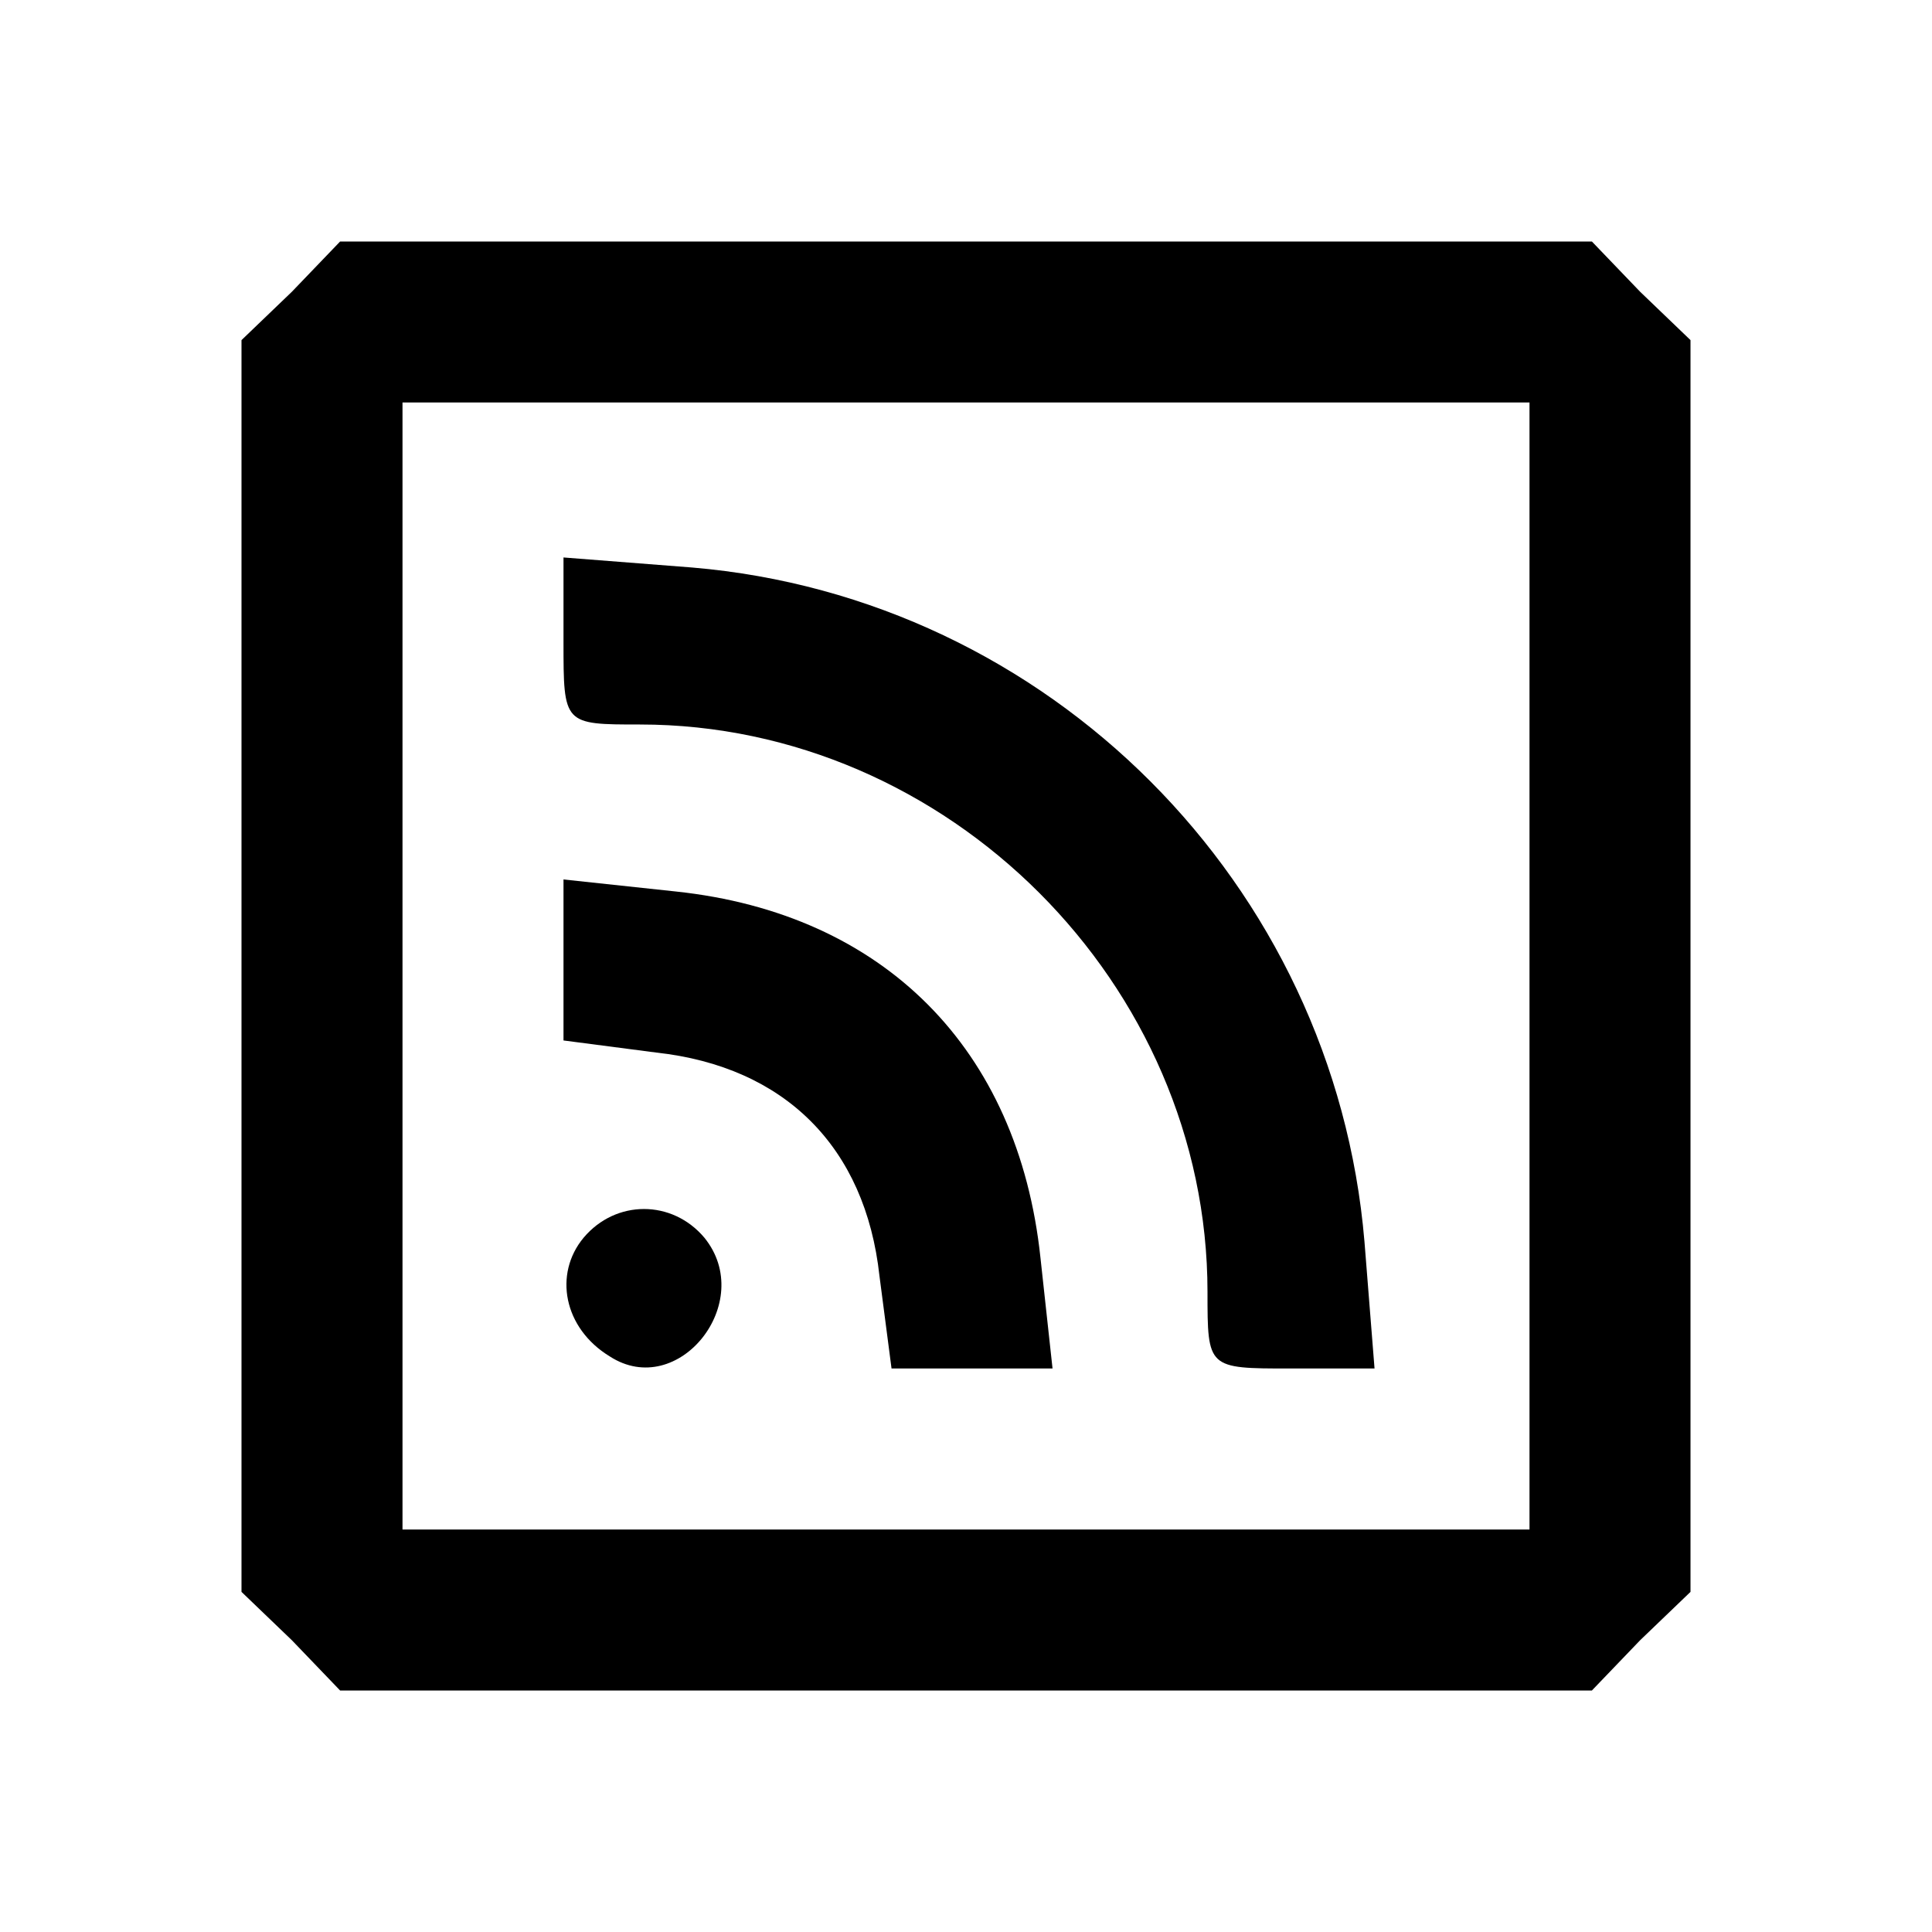
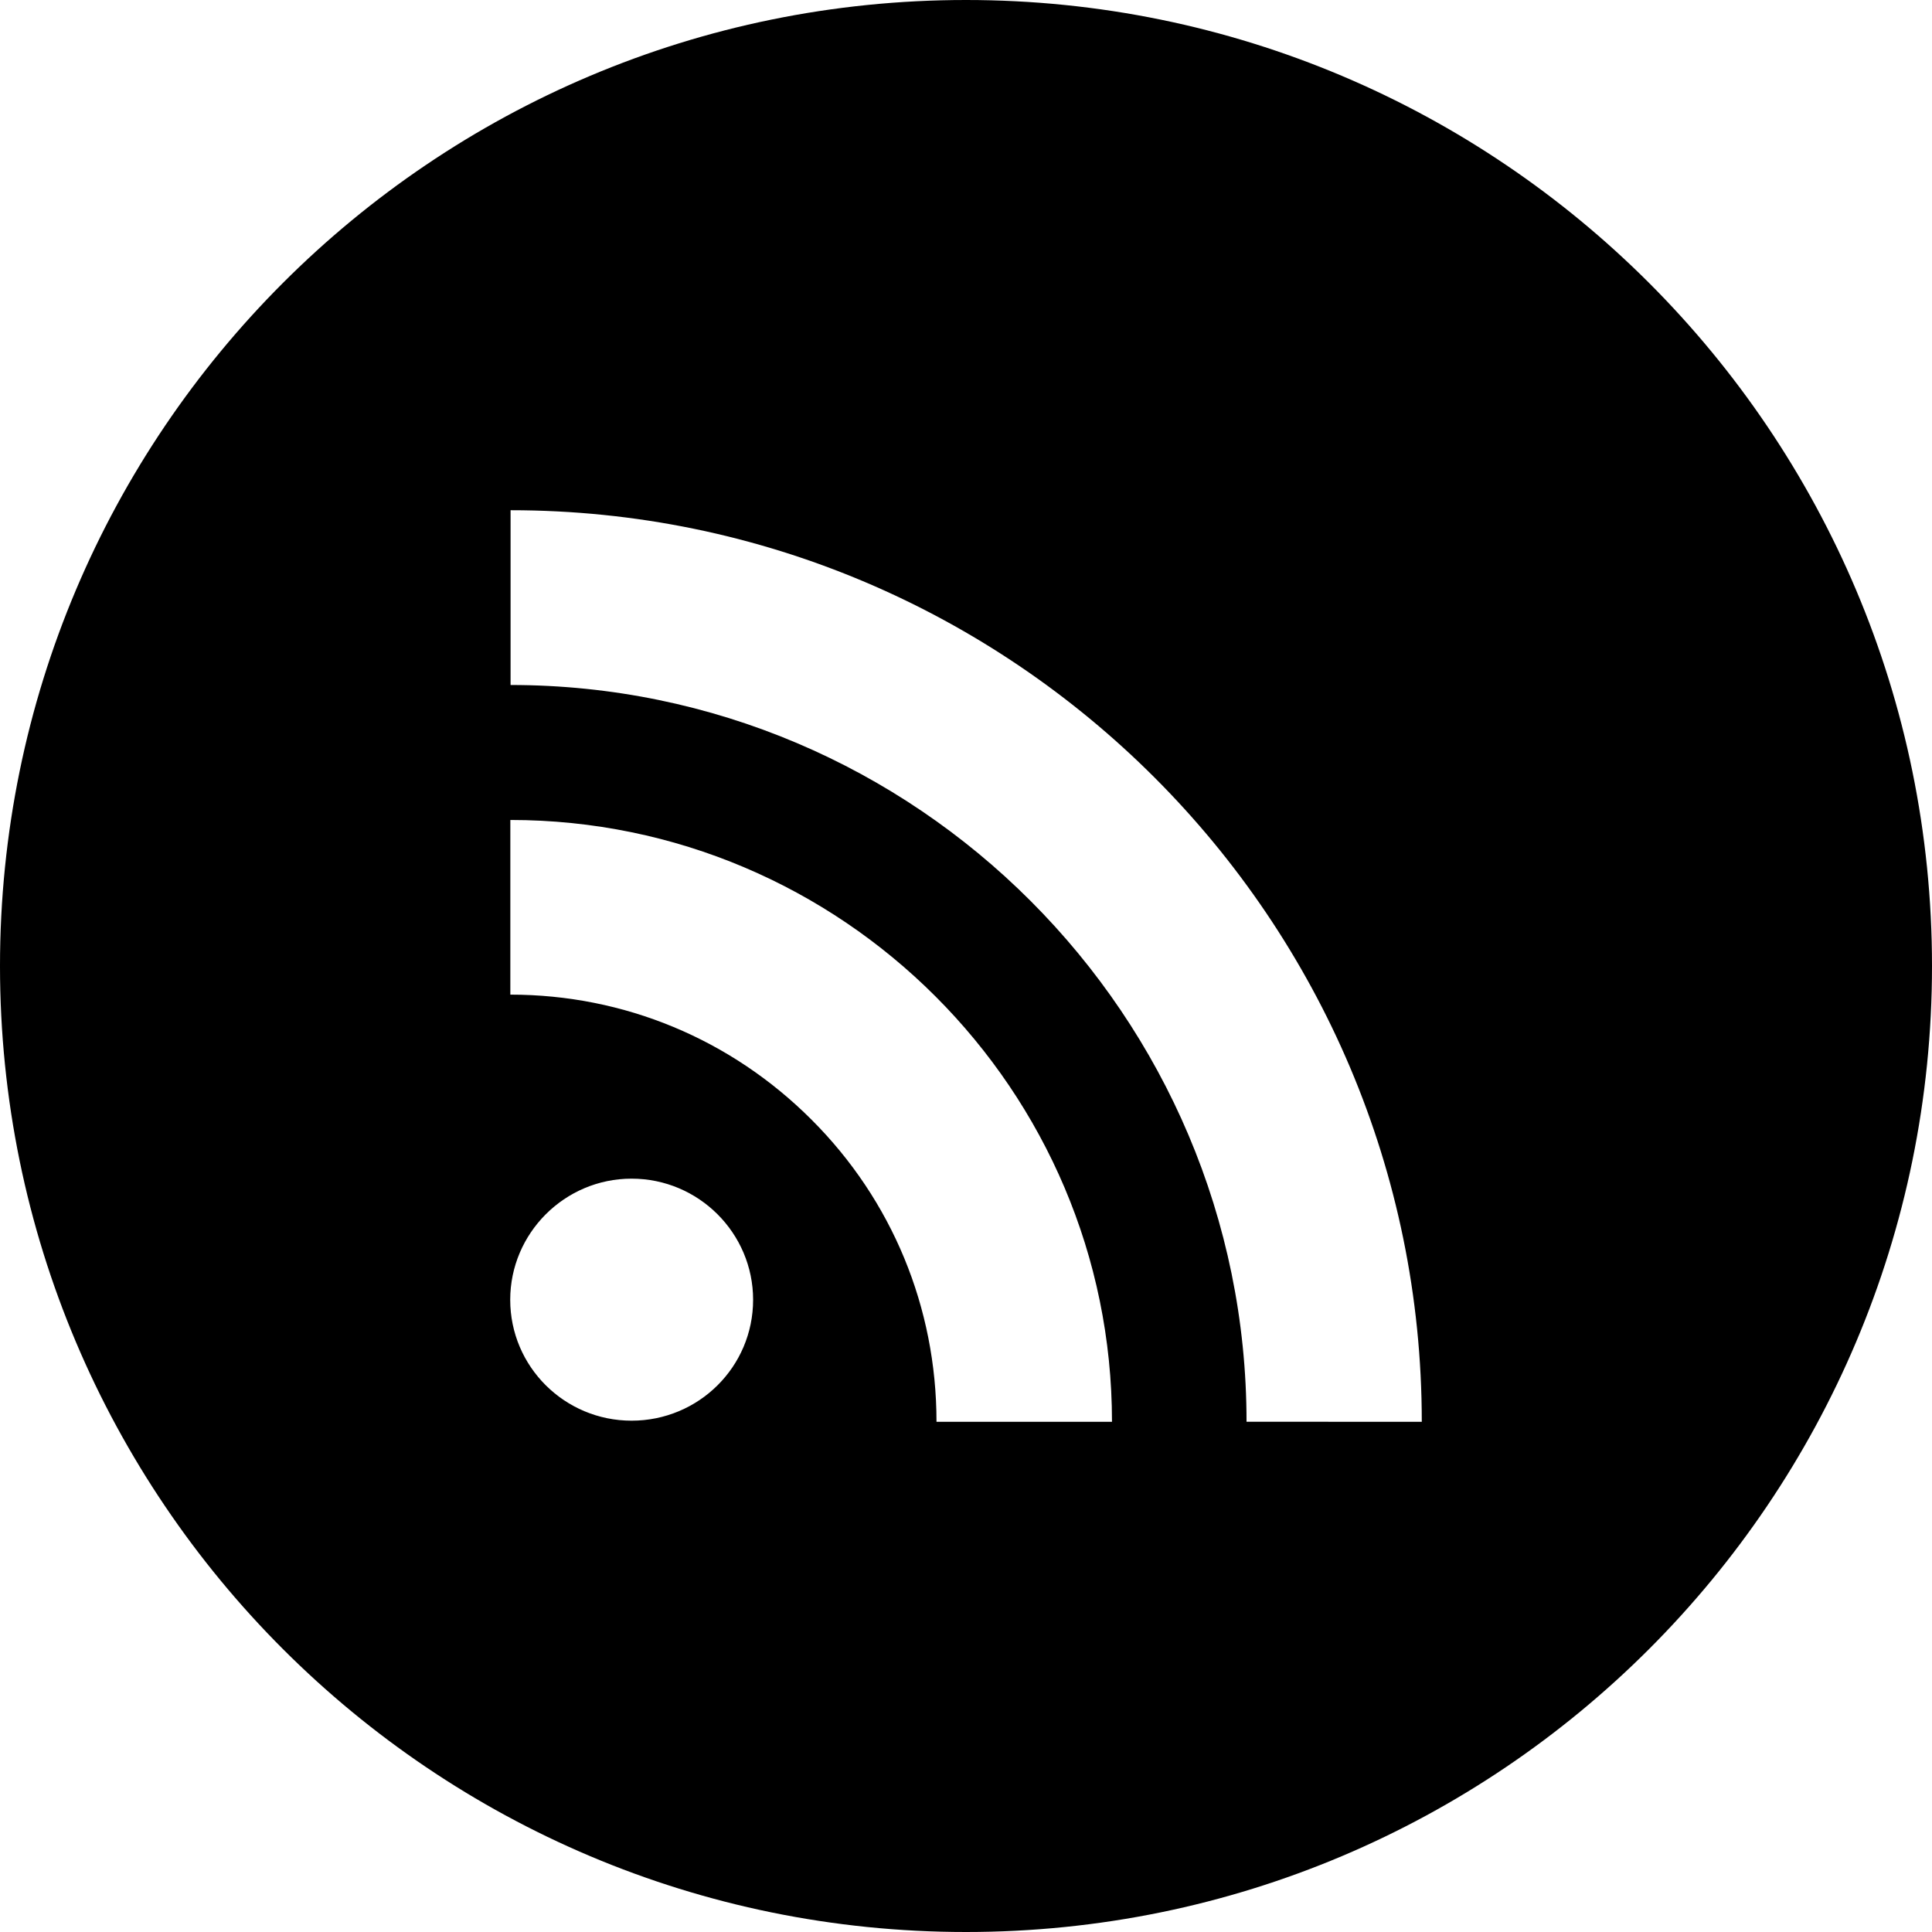
- <svg xmlns="http://www.w3.org/2000/svg" version="1.0" width="96pt" height="96pt" viewBox="0 0 96 96" preserveAspectRatio="xMidYMid meet">
-   <g transform="translate(0,96) scale(0.1,-0.1)" fill="#000000" stroke="none">
-     <path d="M145 815 l-25 -24 0 -311 0 -311 25 -24 24 -25 311 0 311 0 24 25 25 24 0 311 0 311 -25 24 -24 25 -311 0 -311 0 -24 -25z m615 -335 l0 -280 -280 0 -280 0 0 280 0 280 280 0 280 0 0 -280z" />
-     <path d="M280 641 c0 -41 0 -41 38 -41 153 0 282 -129 282 -282 0 -38 0 -38 41 -38 l42 0 -5 63 c-15 178 -157 320 -334 335 l-64 5 0 -42z" />
-     <path d="M280 483 l0 -40 46 -6 c64 -7 104 -47 111 -111 l6 -46 40 0 40 0 -6 55 c-11 104 -78 171 -181 182 l-56 6 0 -40z" />
-     <path d="M290 345 c-15 -18 -10 -45 13 -59 34 -22 73 27 47 59 -16 19 -44 19 -60 0z" />
-   </g>
+ <svg xmlns="http://www.w3.org/2000/svg" version="1.1" id="Layer_1" text-rendering="geometricPrecision" image-rendering="optimizeQuality" shape-rendering="geometricPrecision" x="0px" y="0px" viewBox="0 0 8192 8192" style="enable-background:new 0 0 8192 8192;" xml:space="preserve">
+   <style type="text/css">
+ 	.st0{fill-rule:evenodd;clip-rule:evenodd;}
+ </style>
+   <path class="st0" d="M4096,0c2262.2,0,4096,1833.8,4096,4096S6358.2,8192,4096,8192S0,6358.2,0,4096S1833.8,0,4096,0z M2678,4997.7  c-283.9,0-514.6,231.5-514.6,513.6c0,283.5,230.7,512.6,514.6,512.6c284.8,0,515.3-229,515.3-512.6  C3193.3,5229.2,2962.8,4997.7,2678,4997.7z M2163.9,3476.5v740.9c482.5,0,935.9,188.7,1277.4,530.5  c341.2,340.8,529.6,796.4,529.6,1280.8H4715c0-1407.1-1144.9-2551.9-2551-2551.9V3476.5z M2164.9,2163.4v741.1  c1720.5,0,3120.6,1401.6,3120.6,3124l743.1,0.1C6028.6,3897.8,4295,2163.4,2164.9,2163.4L2164.9,2163.4z" />
</svg>
